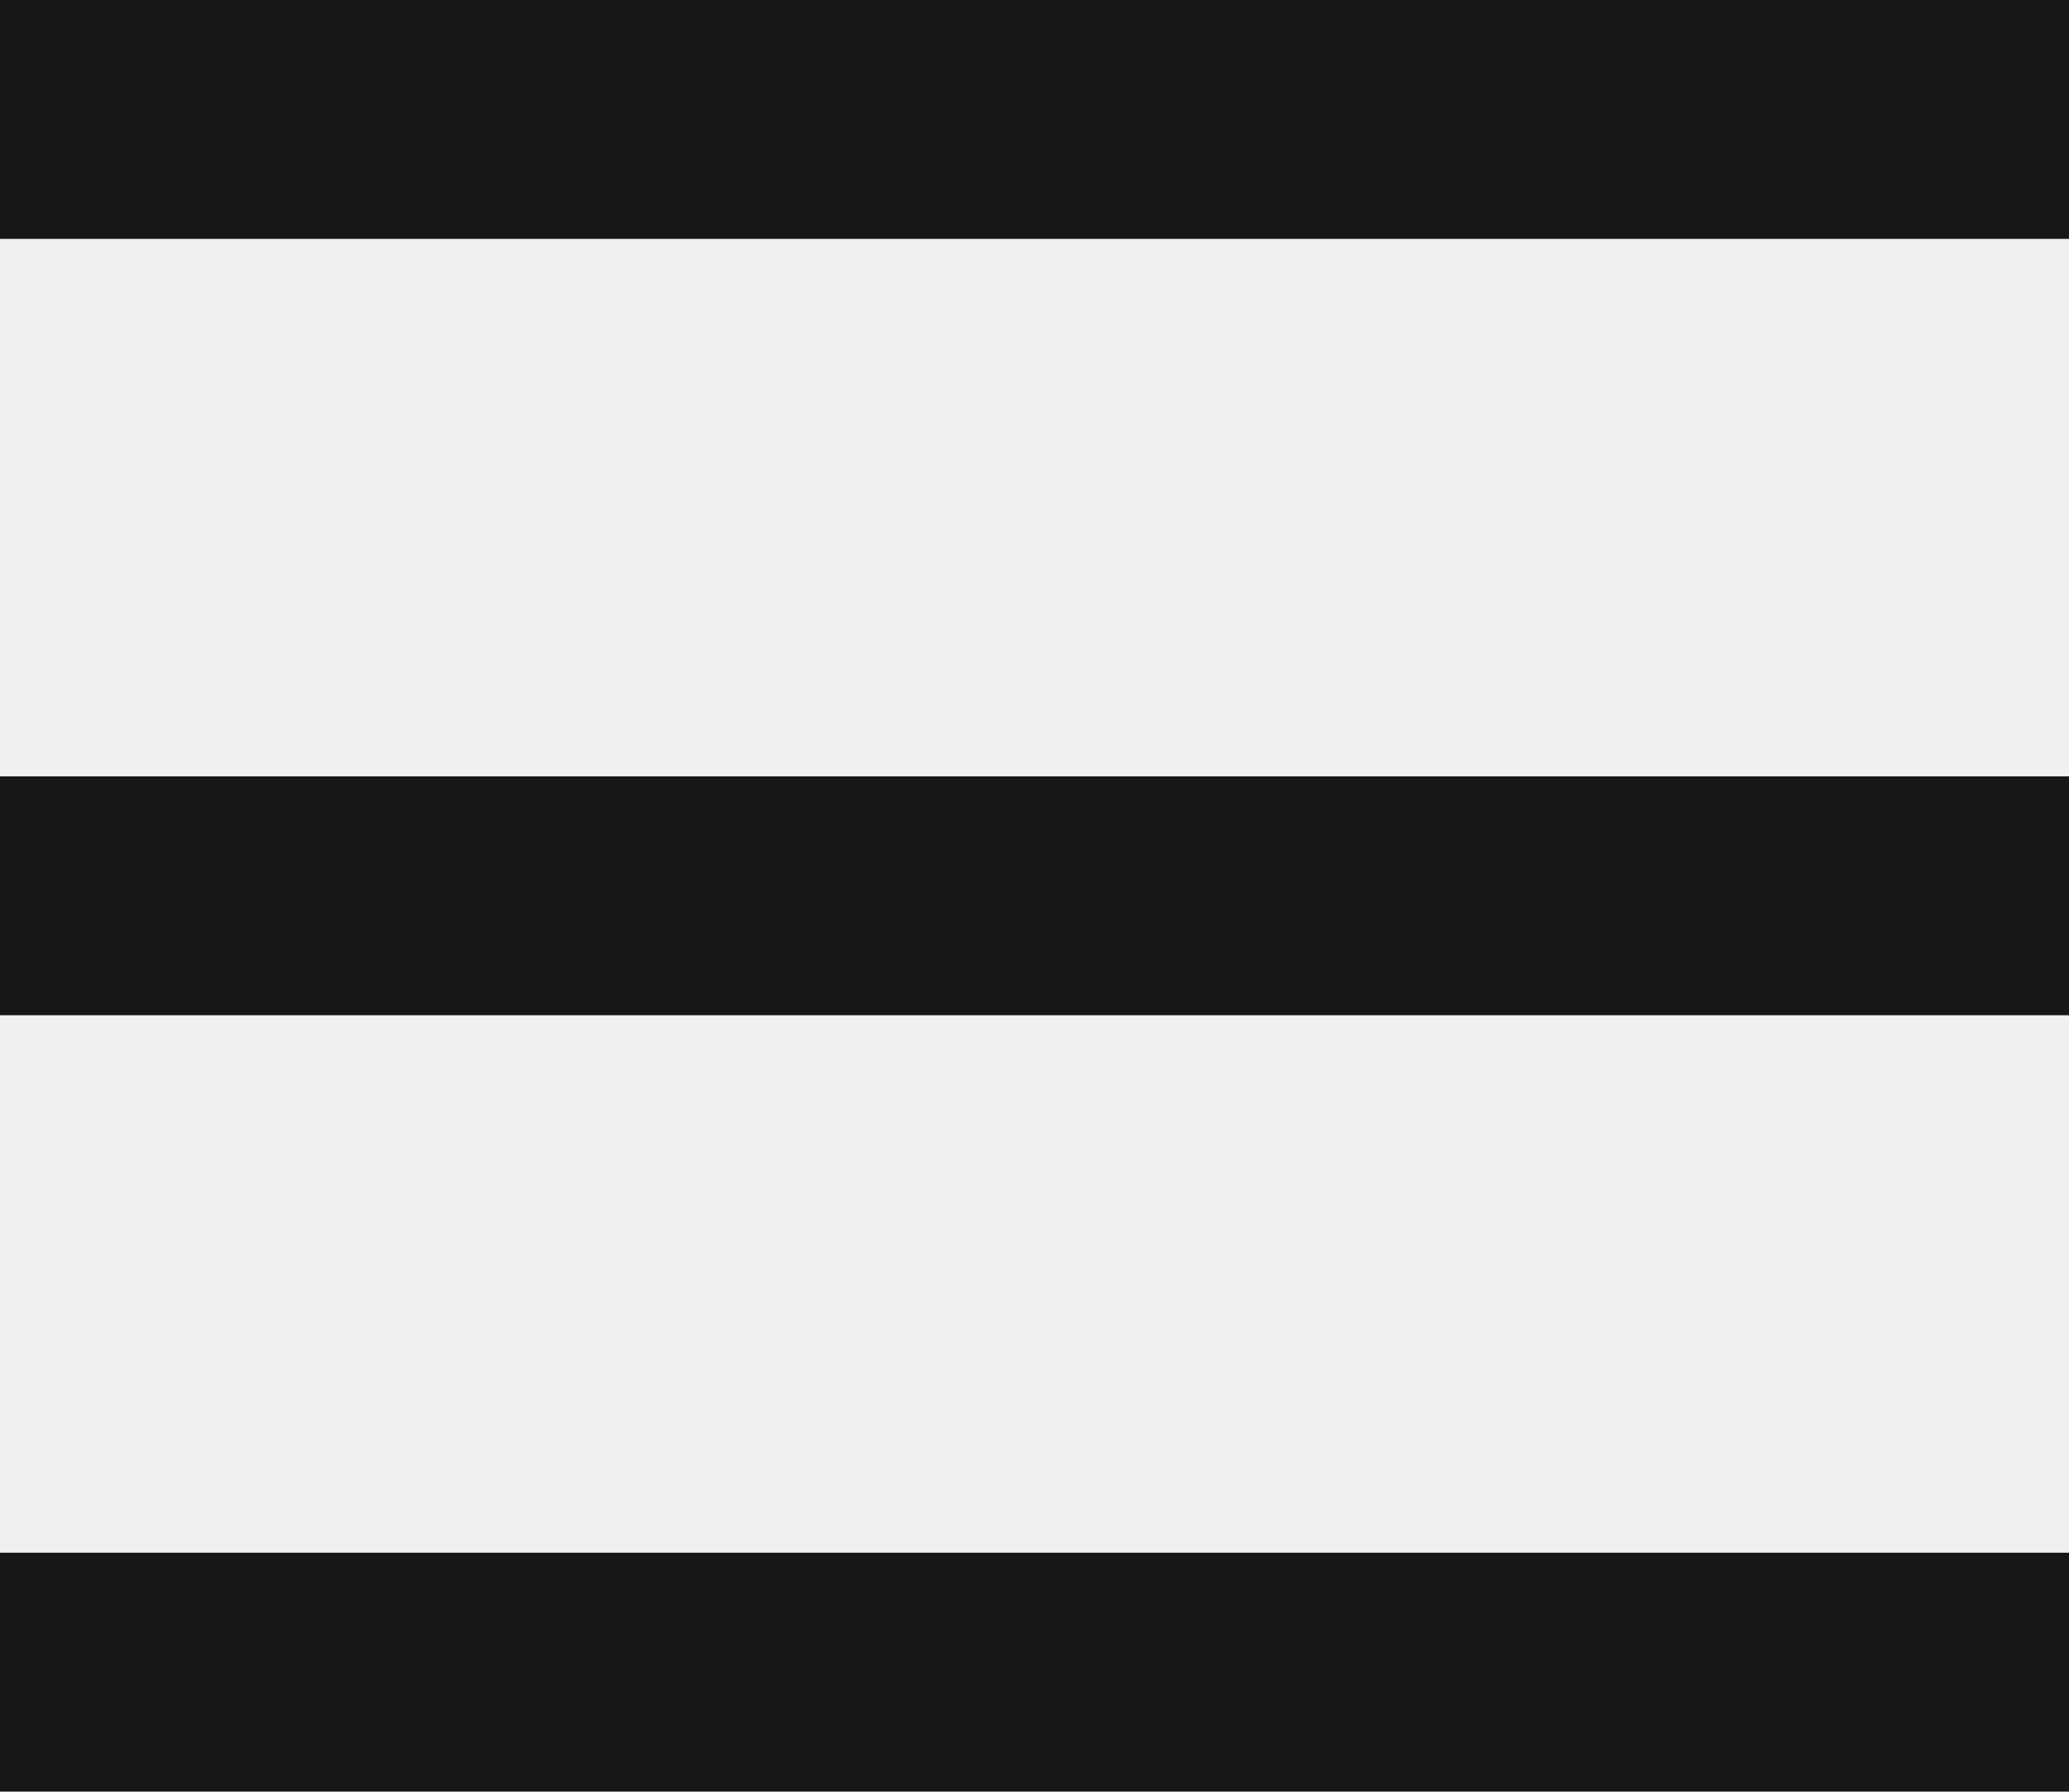
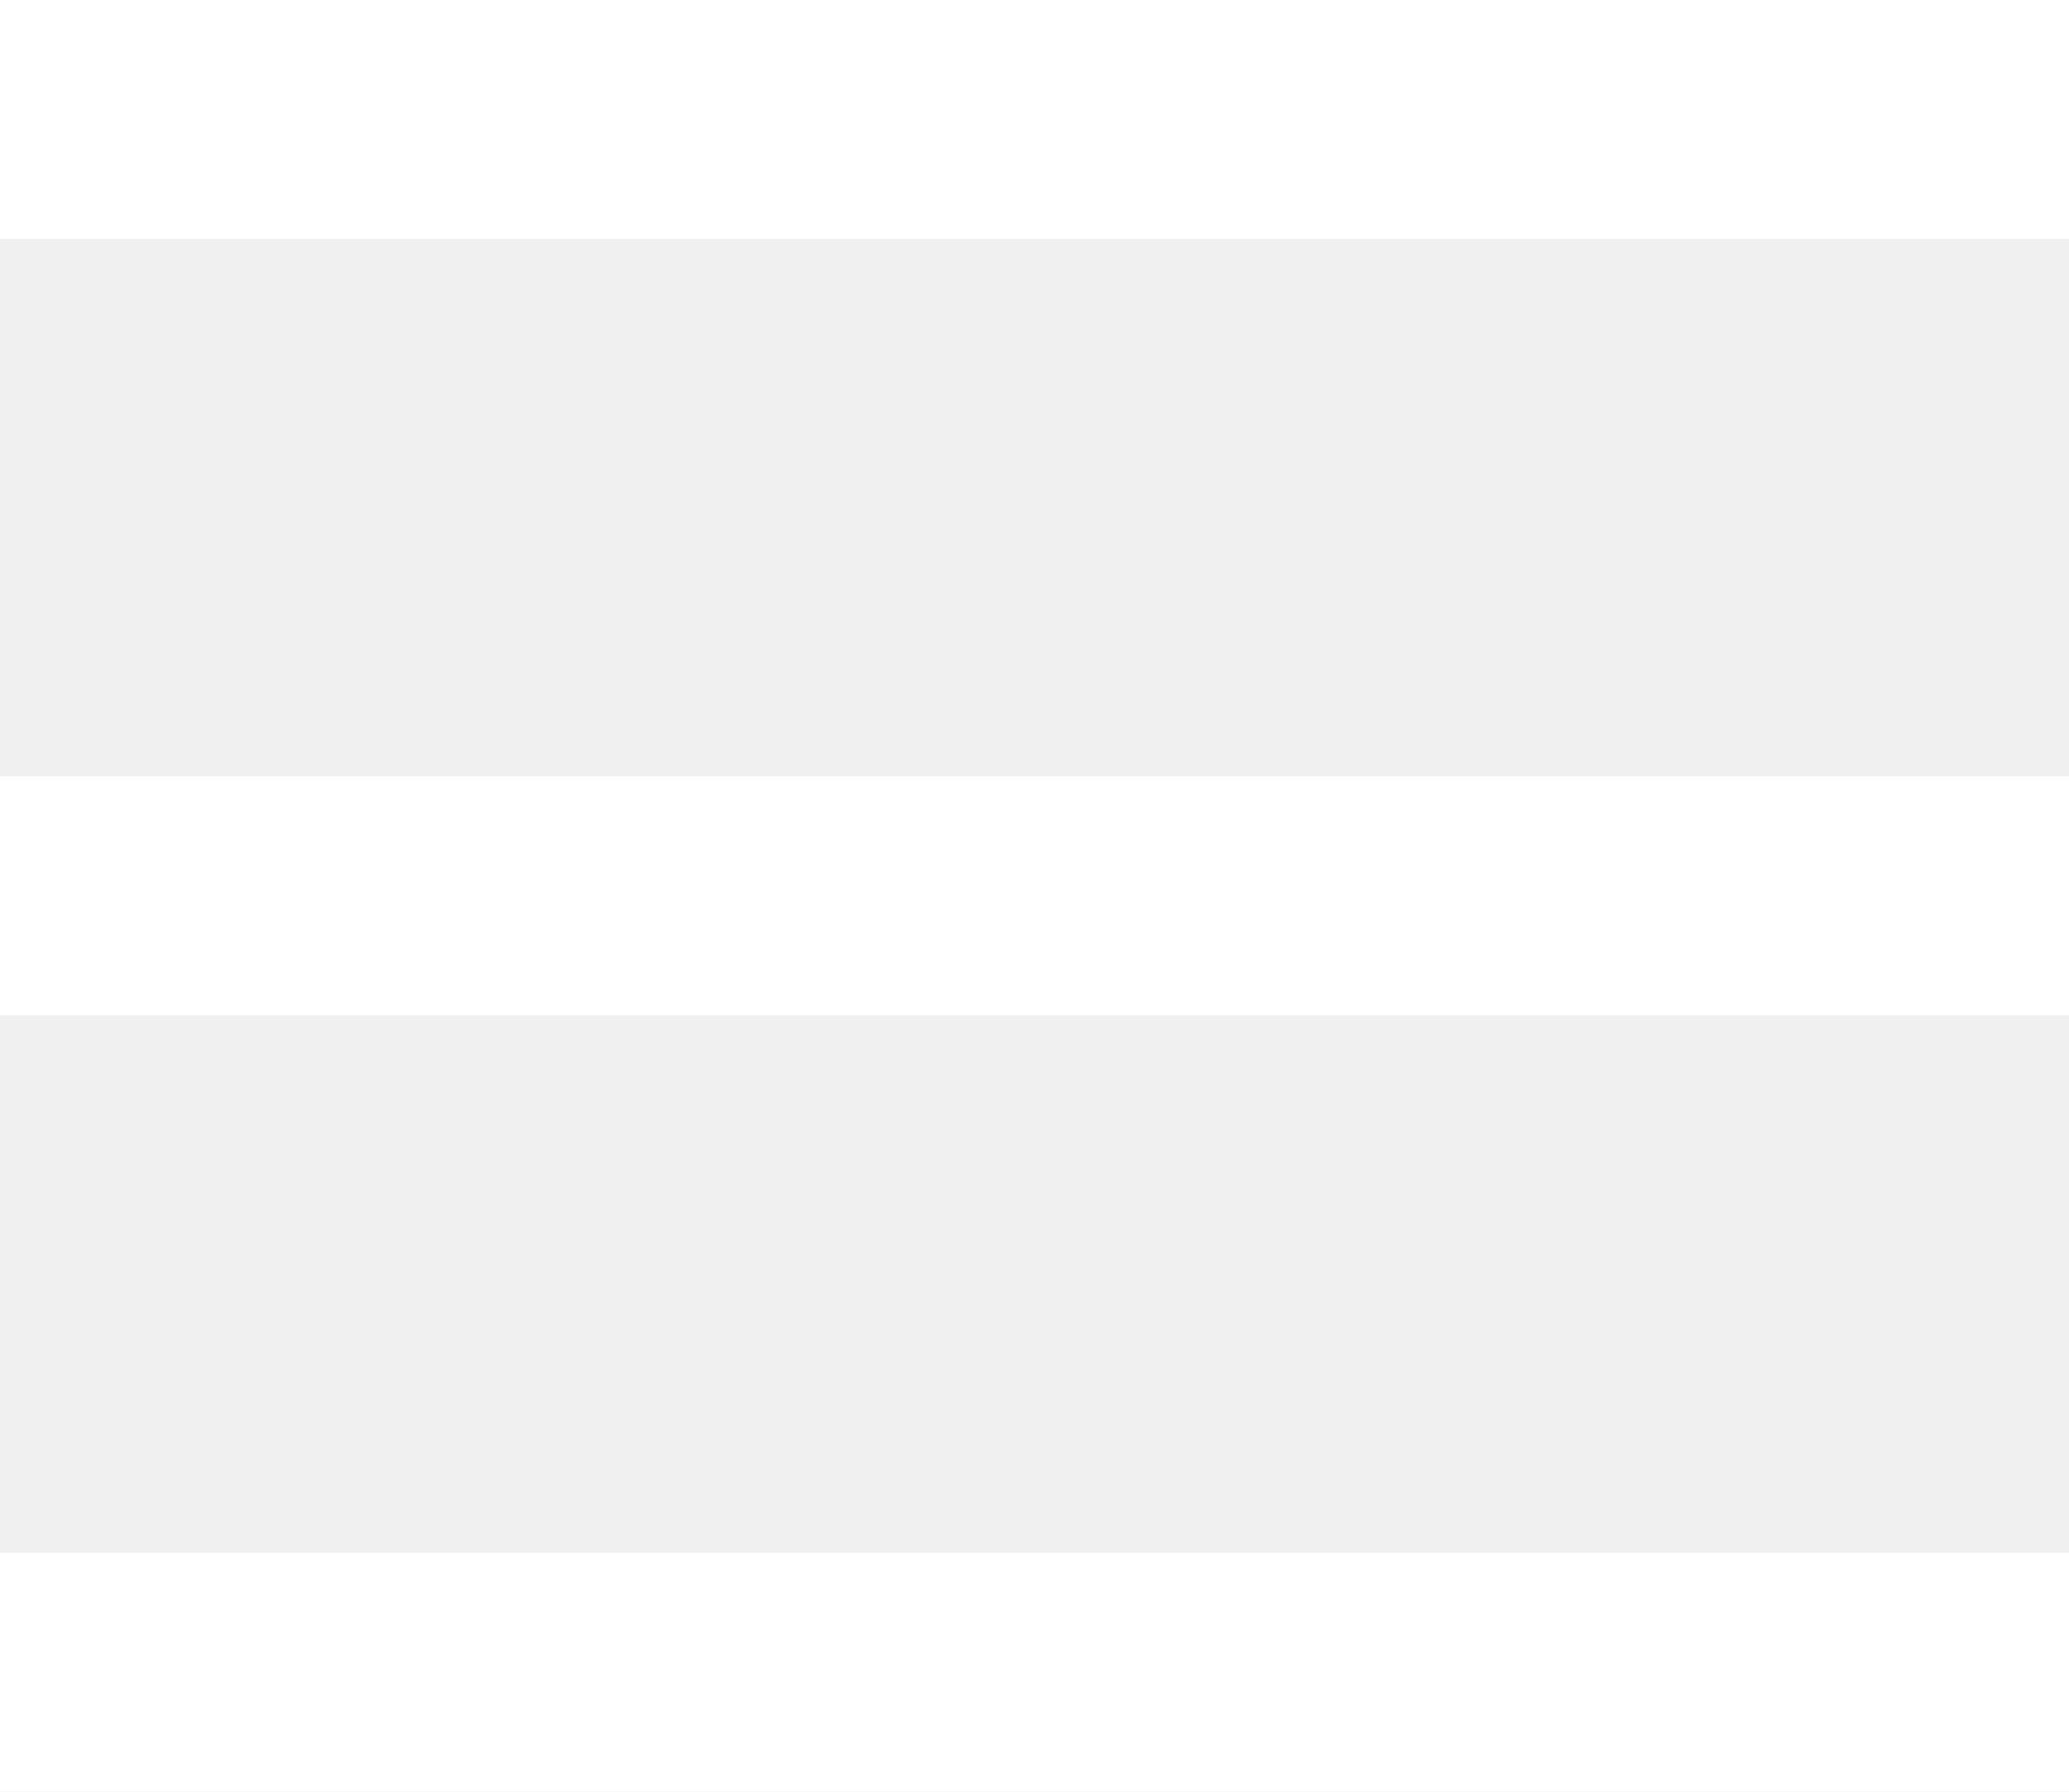
<svg xmlns="http://www.w3.org/2000/svg" width="34.65" height="30" viewBox="0 0 34.65 30">
  <g id="Component_2_1" data-name="Component 2 – 1" transform="translate(0 2)">
-     <line id="Line_1" data-name="Line 1" x2="34.65" fill="none" stroke="#171717" stroke-width="4" />
-     <line id="Line_2" data-name="Line 2" x2="34.65" transform="translate(0 13)" fill="none" stroke="#171717" stroke-width="4" />
-     <line id="Line_3" data-name="Line 3" x2="34.65" transform="translate(0 26)" fill="none" stroke="#171717" stroke-width="4" />
+     <line id="Line_1" data-name="Line 1" x2="34.65" fill="none" stroke="white" stroke-width="4" />
+     <line id="Line_2" data-name="Line 2" x2="34.65" transform="translate(0 13)" fill="none" stroke="white" stroke-width="4" />
+     <line id="Line_3" data-name="Line 3" x2="34.65" transform="translate(0 26)" fill="none" stroke="white" stroke-width="4" />
  </g>
</svg>
